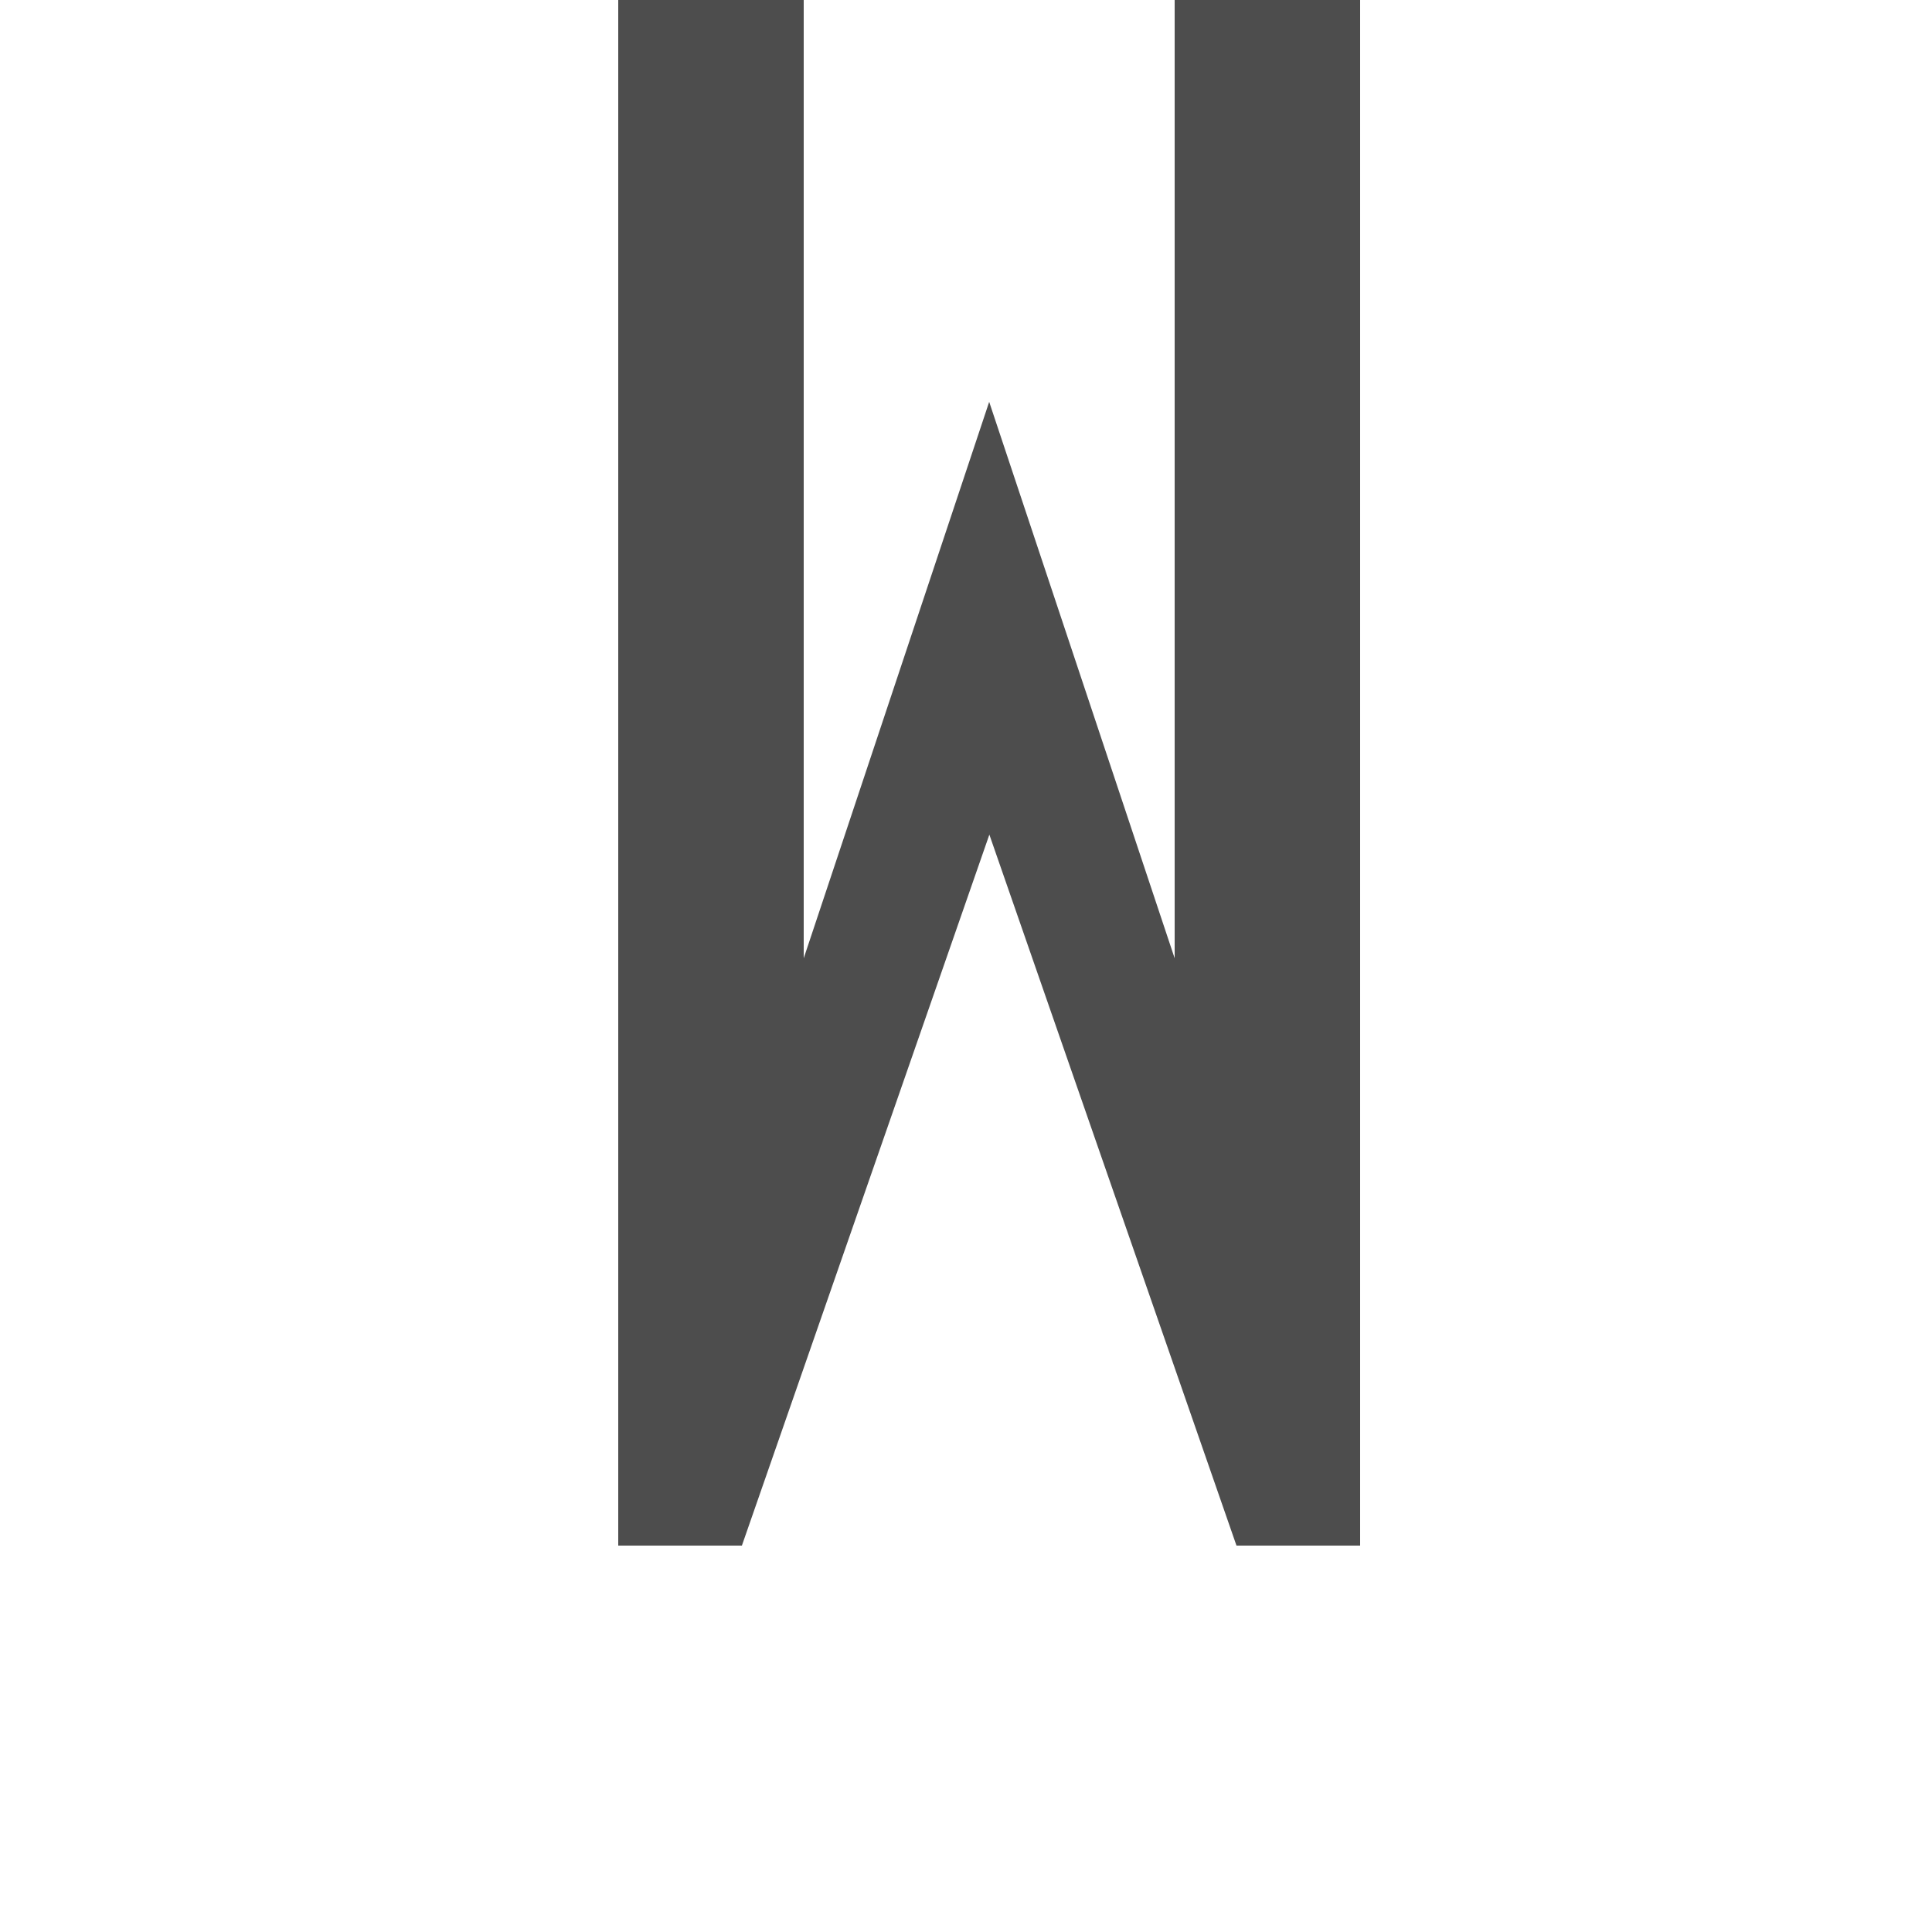
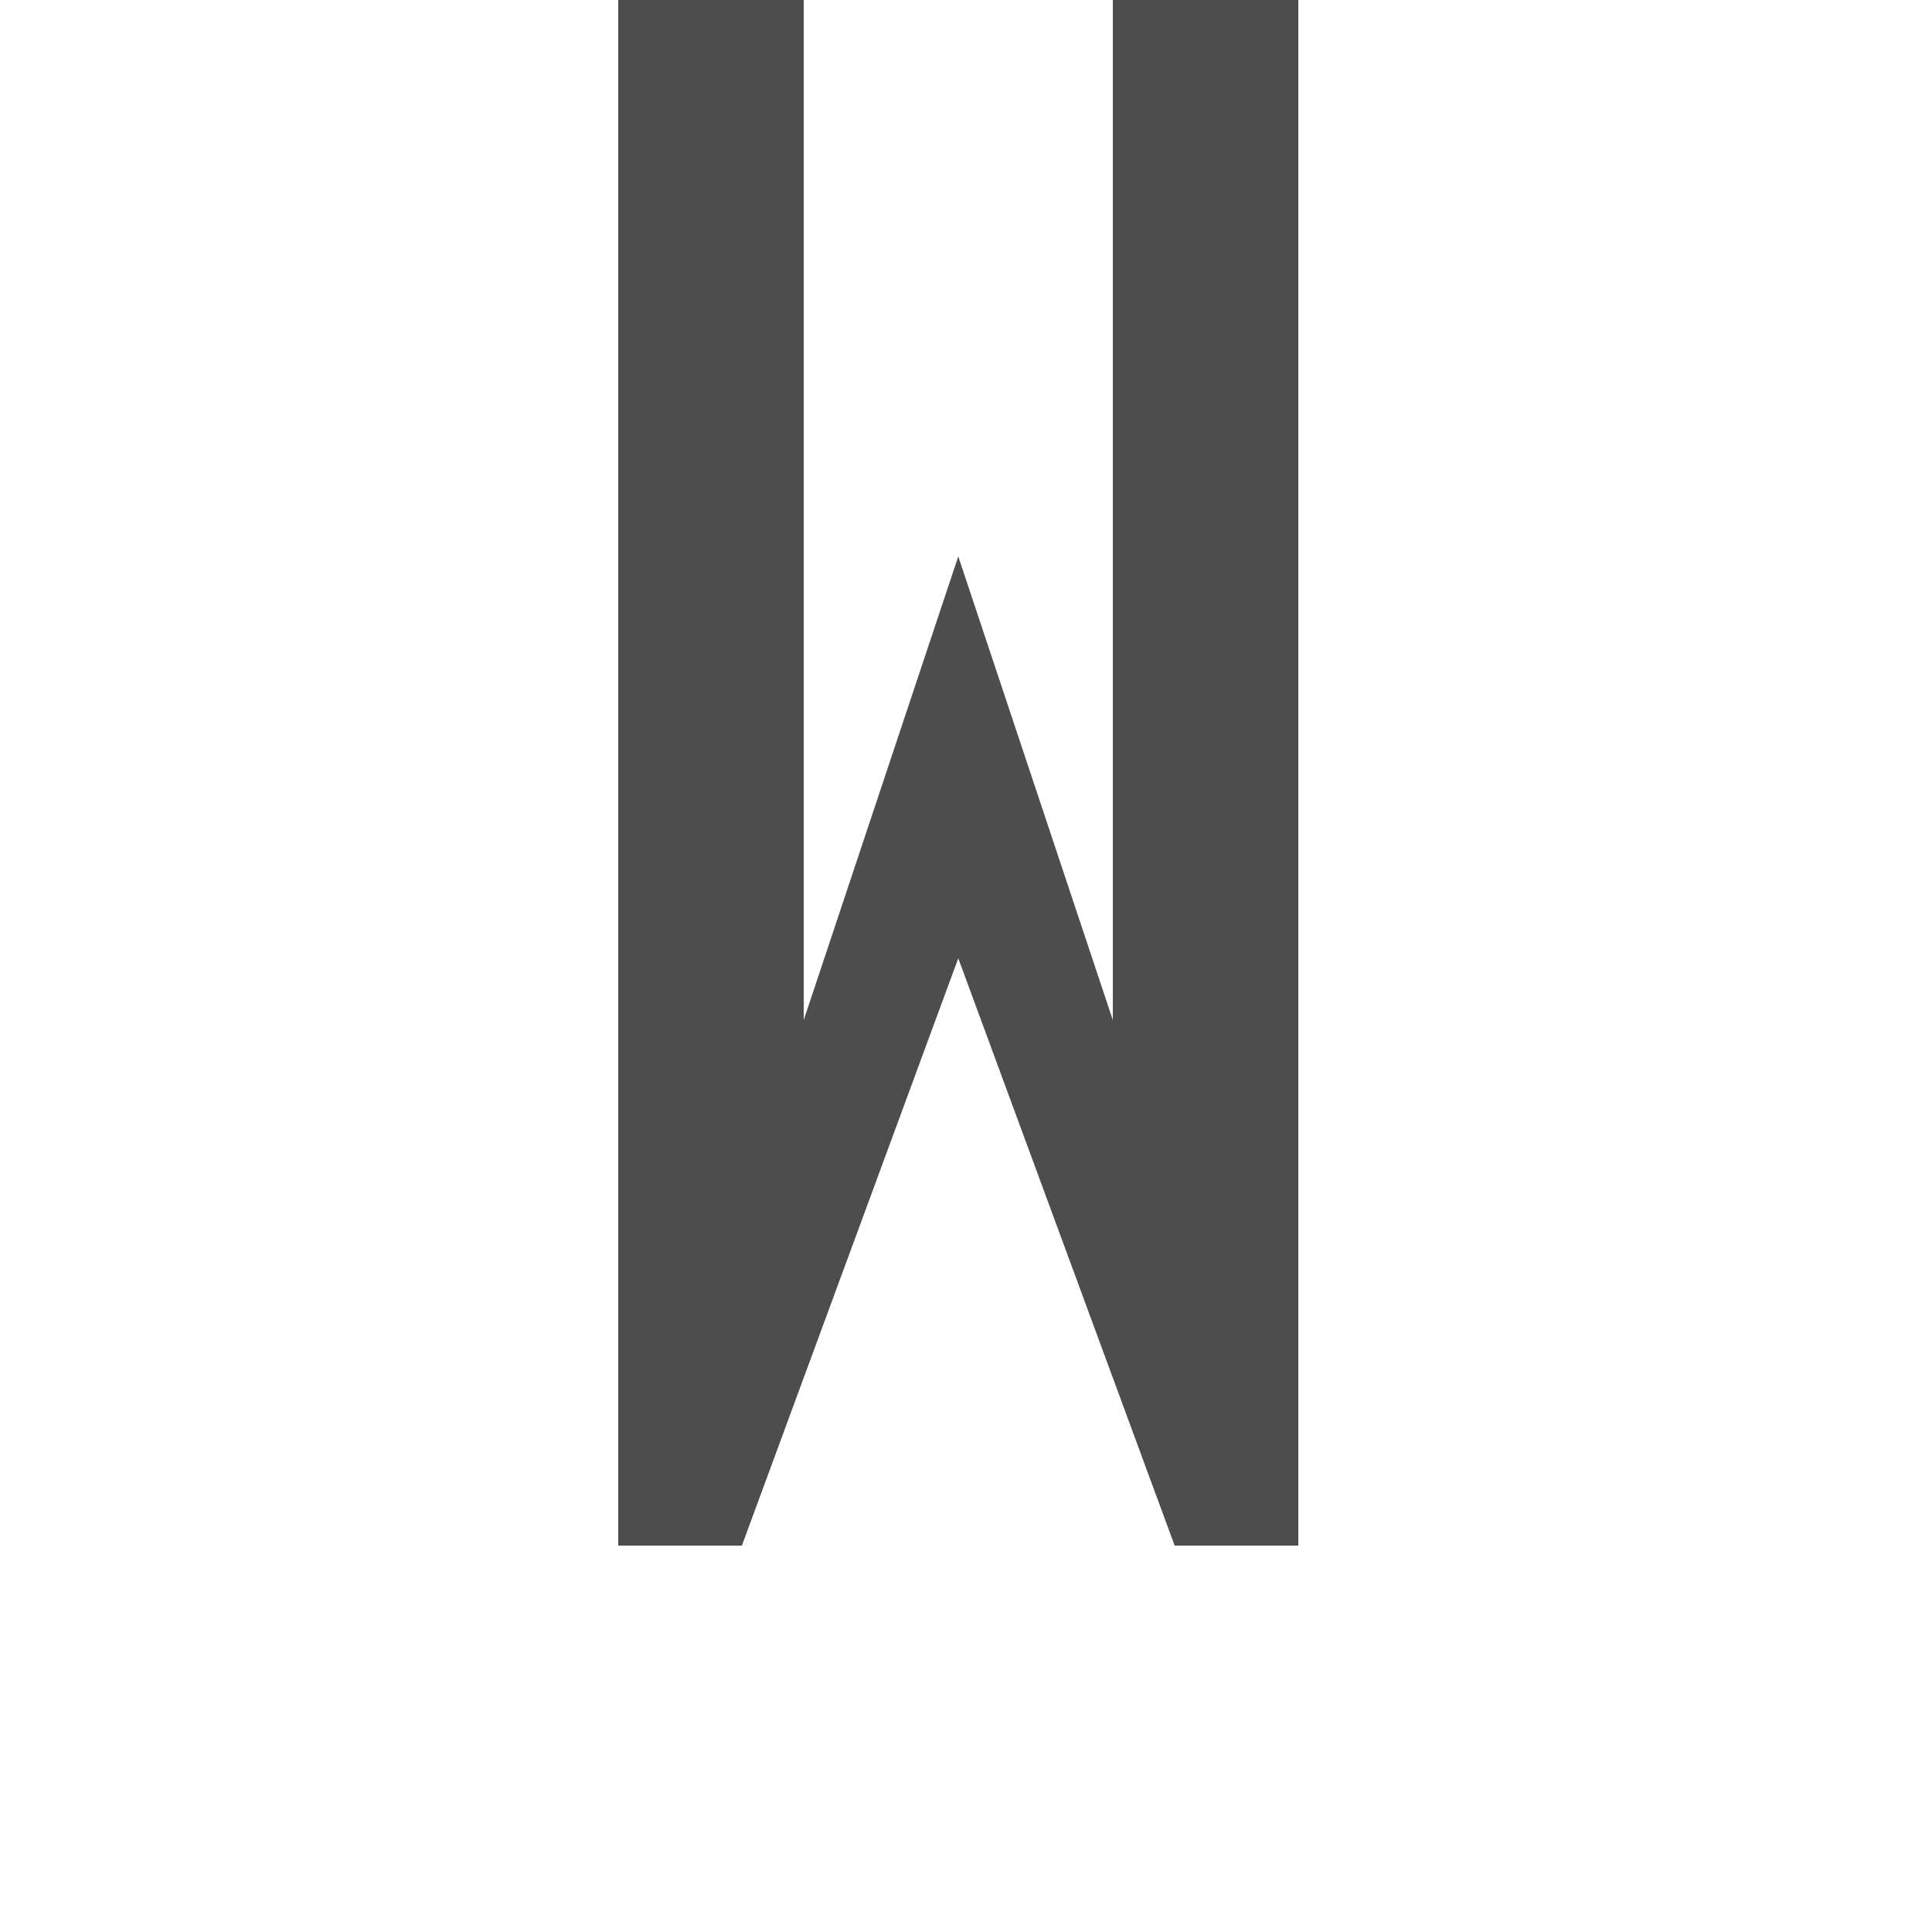
<svg xmlns="http://www.w3.org/2000/svg" width="1000" height="1000" id="svg3373" version="1.1">
  <defs id="defs3375" />
  <g id="layer1" transform="translate(0,-52.36218)">
-     <path style="font-size:19.033px;font-style:normal;font-variant:normal;font-weight:bold;font-stretch:condensed;line-height:125%;letter-spacing:0px;word-spacing:0px;fill:#4d4d4d;fill-opacity:1;stroke:none;display:inline;font-family:Swis721 Cn BT;-inkscape-font-specification:Swis721 Cn BT Bold Condensed" d="M 320 0 L 320 800 L 384 800 L 512.094 432 L 640 800 L 704 800 L 704 0 L 608 0 L 608 496 L 512 208 L 416 496 L 416 0 L 320 0 z " transform="translate(0,52.36218)" id="path3759" />
+     <path style="font-size:19.033px;font-style:normal;font-variant:normal;font-weight:bold;font-stretch:condensed;line-height:125%;letter-spacing:0px;word-spacing:0px;fill:#4d4d4d;fill-opacity:1;stroke:none;display:inline;font-family:Swis721 Cn BT;-inkscape-font-specification:Swis721 Cn BT Bold Condensed" d="m 320,52.362 0,800 64,0 L 496,548.362 l 112,304 64,0 0,-800 -96,0 L 576,580.362 496,340.362 416,580.362 416,52.362 z" id="path3759" />
  </g>
</svg>
